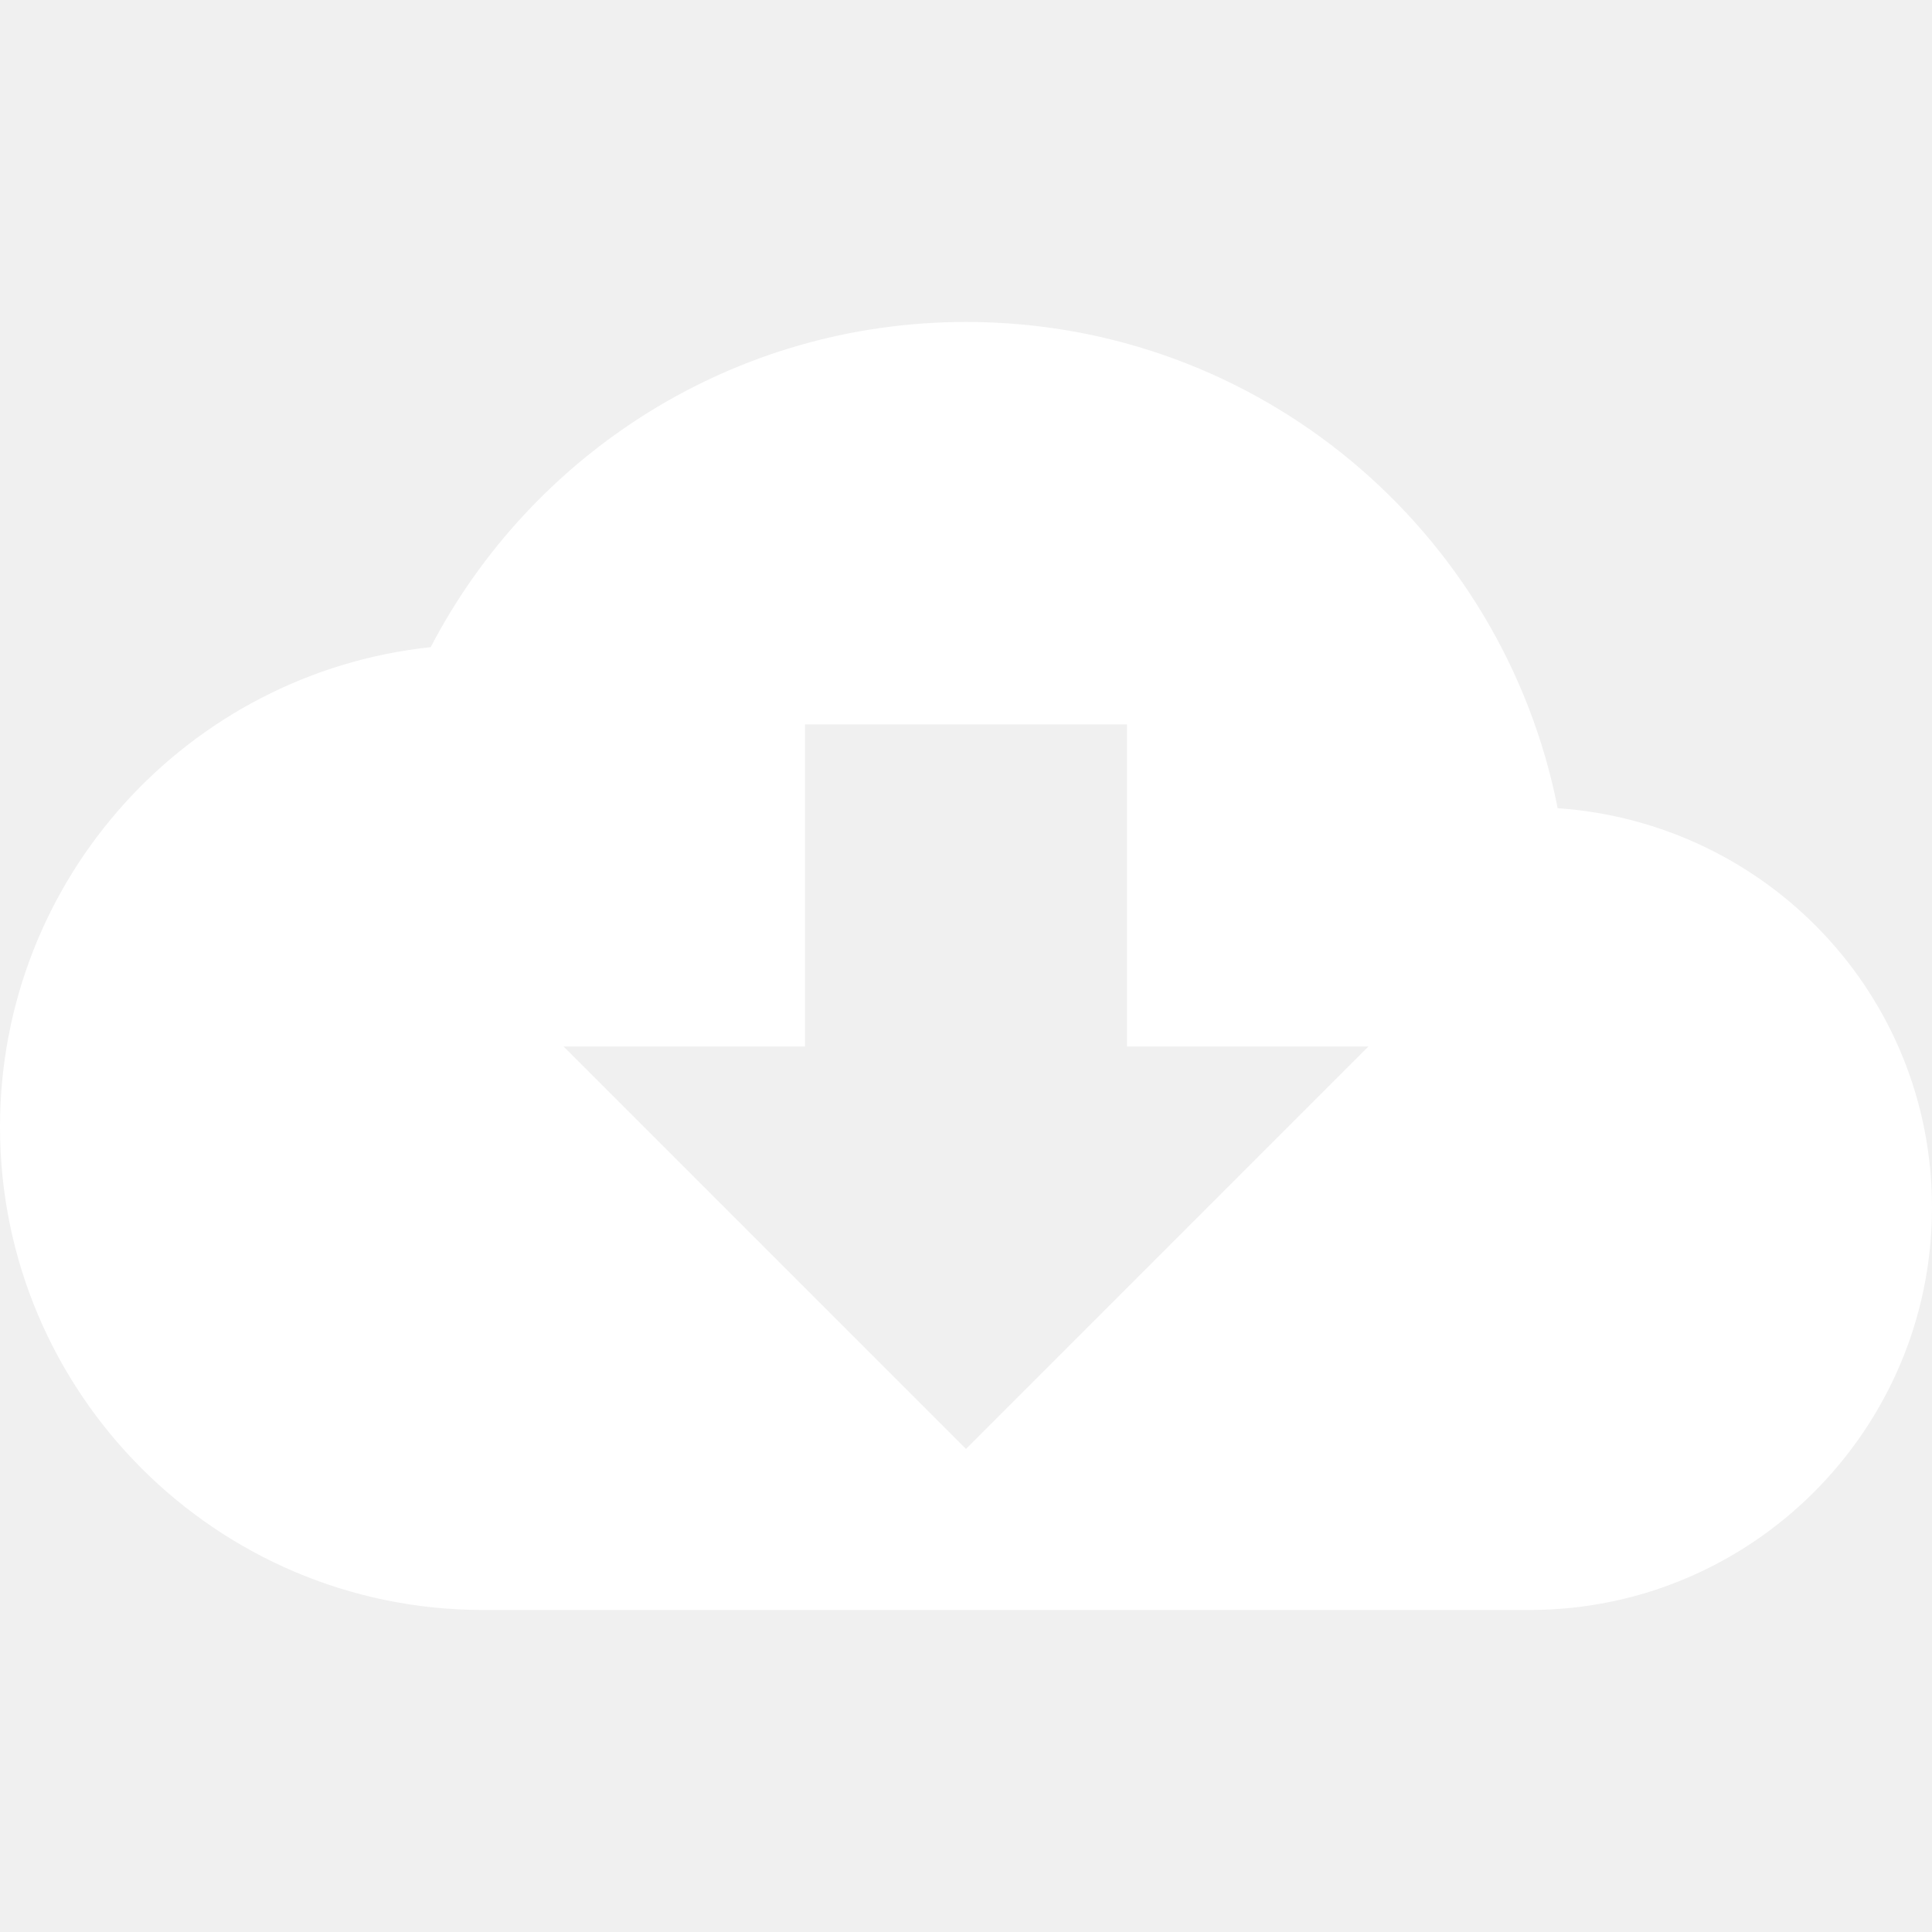
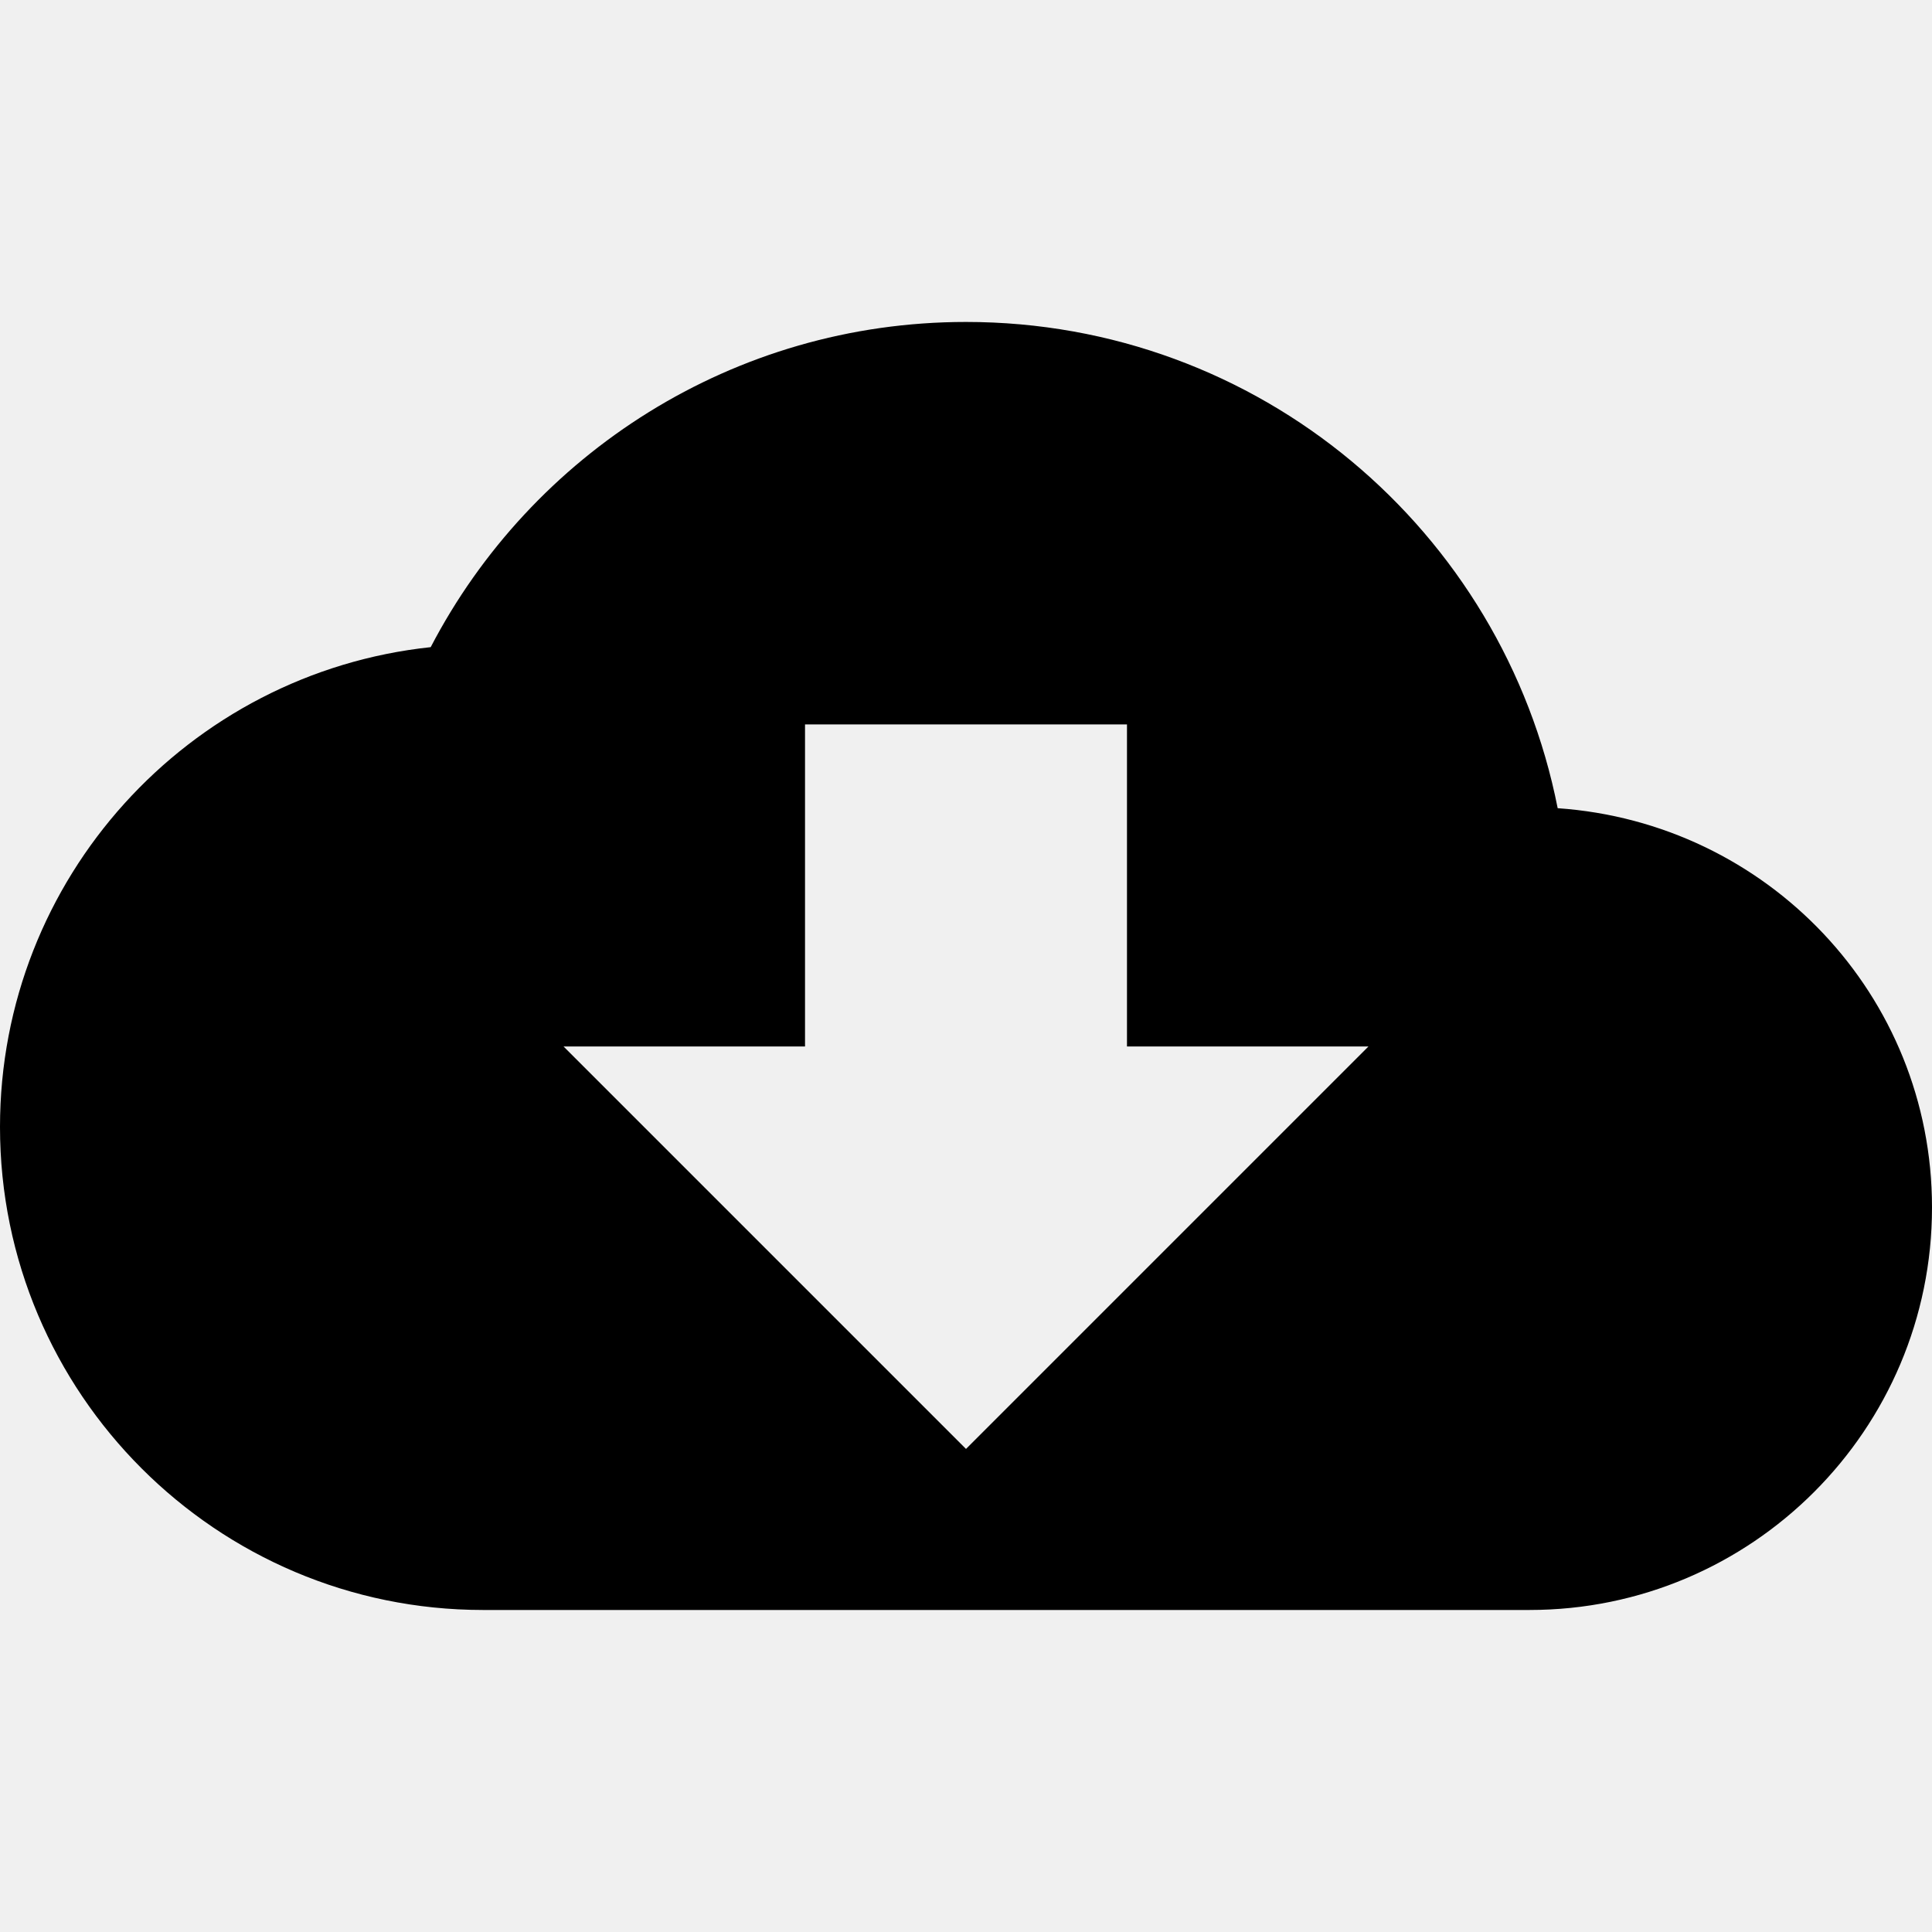
<svg xmlns="http://www.w3.org/2000/svg" width="28" height="28" viewBox="0 0 28 28" fill="none">
-   <g clip-path="url(#clip0_1474_1284)">
-     <path d="M22.575 11.713C21.782 7.688 18.247 4.666 14 4.666C10.628 4.666 7.7 6.579 6.242 9.379C2.73 9.753 0 12.728 0 16.333C0 20.194 3.138 23.333 7 23.333H22.167C25.387 23.333 28 20.719 28 17.499C28 14.419 25.608 11.923 22.575 11.713ZM19.833 15.166L14 20.999L8.167 15.166H11.667V10.499H16.333V15.166H19.833Z" fill="white" />
+   <g clip-path="url(#clip0_1430_56)">
+     <mask id="mask0_1430_56" style="mask-type:luminance" maskUnits="userSpaceOnUse" x="0" y="0" width="28" height="28">
+       <path d="M28 0H0V28H28V0Z" fill="white" />
+     </mask>
+     <g mask="url(#mask0_1430_56)">
+       <path d="M22.575 11.713C21.782 7.688 18.247 4.666 14 4.666C10.628 4.666 7.7 6.579 6.242 9.379C2.73 9.753 0 12.728 0 16.333C0 20.194 3.138 23.333 7 23.333H22.167C25.387 23.333 28 20.719 28 17.499C28 14.419 25.608 11.923 22.575 11.713ZM19.833 15.166L14 20.999L8.167 15.166H11.667V10.499H16.333V15.166H19.833Z" fill="black" />
+     </g>
  </g>
  <defs>
-     <clipPath id="clip0_1474_1284">
+     <clipPath id="clip0_1430_56">
      <rect width="28" height="28" fill="white" />
    </clipPath>
  </defs>
</svg>
